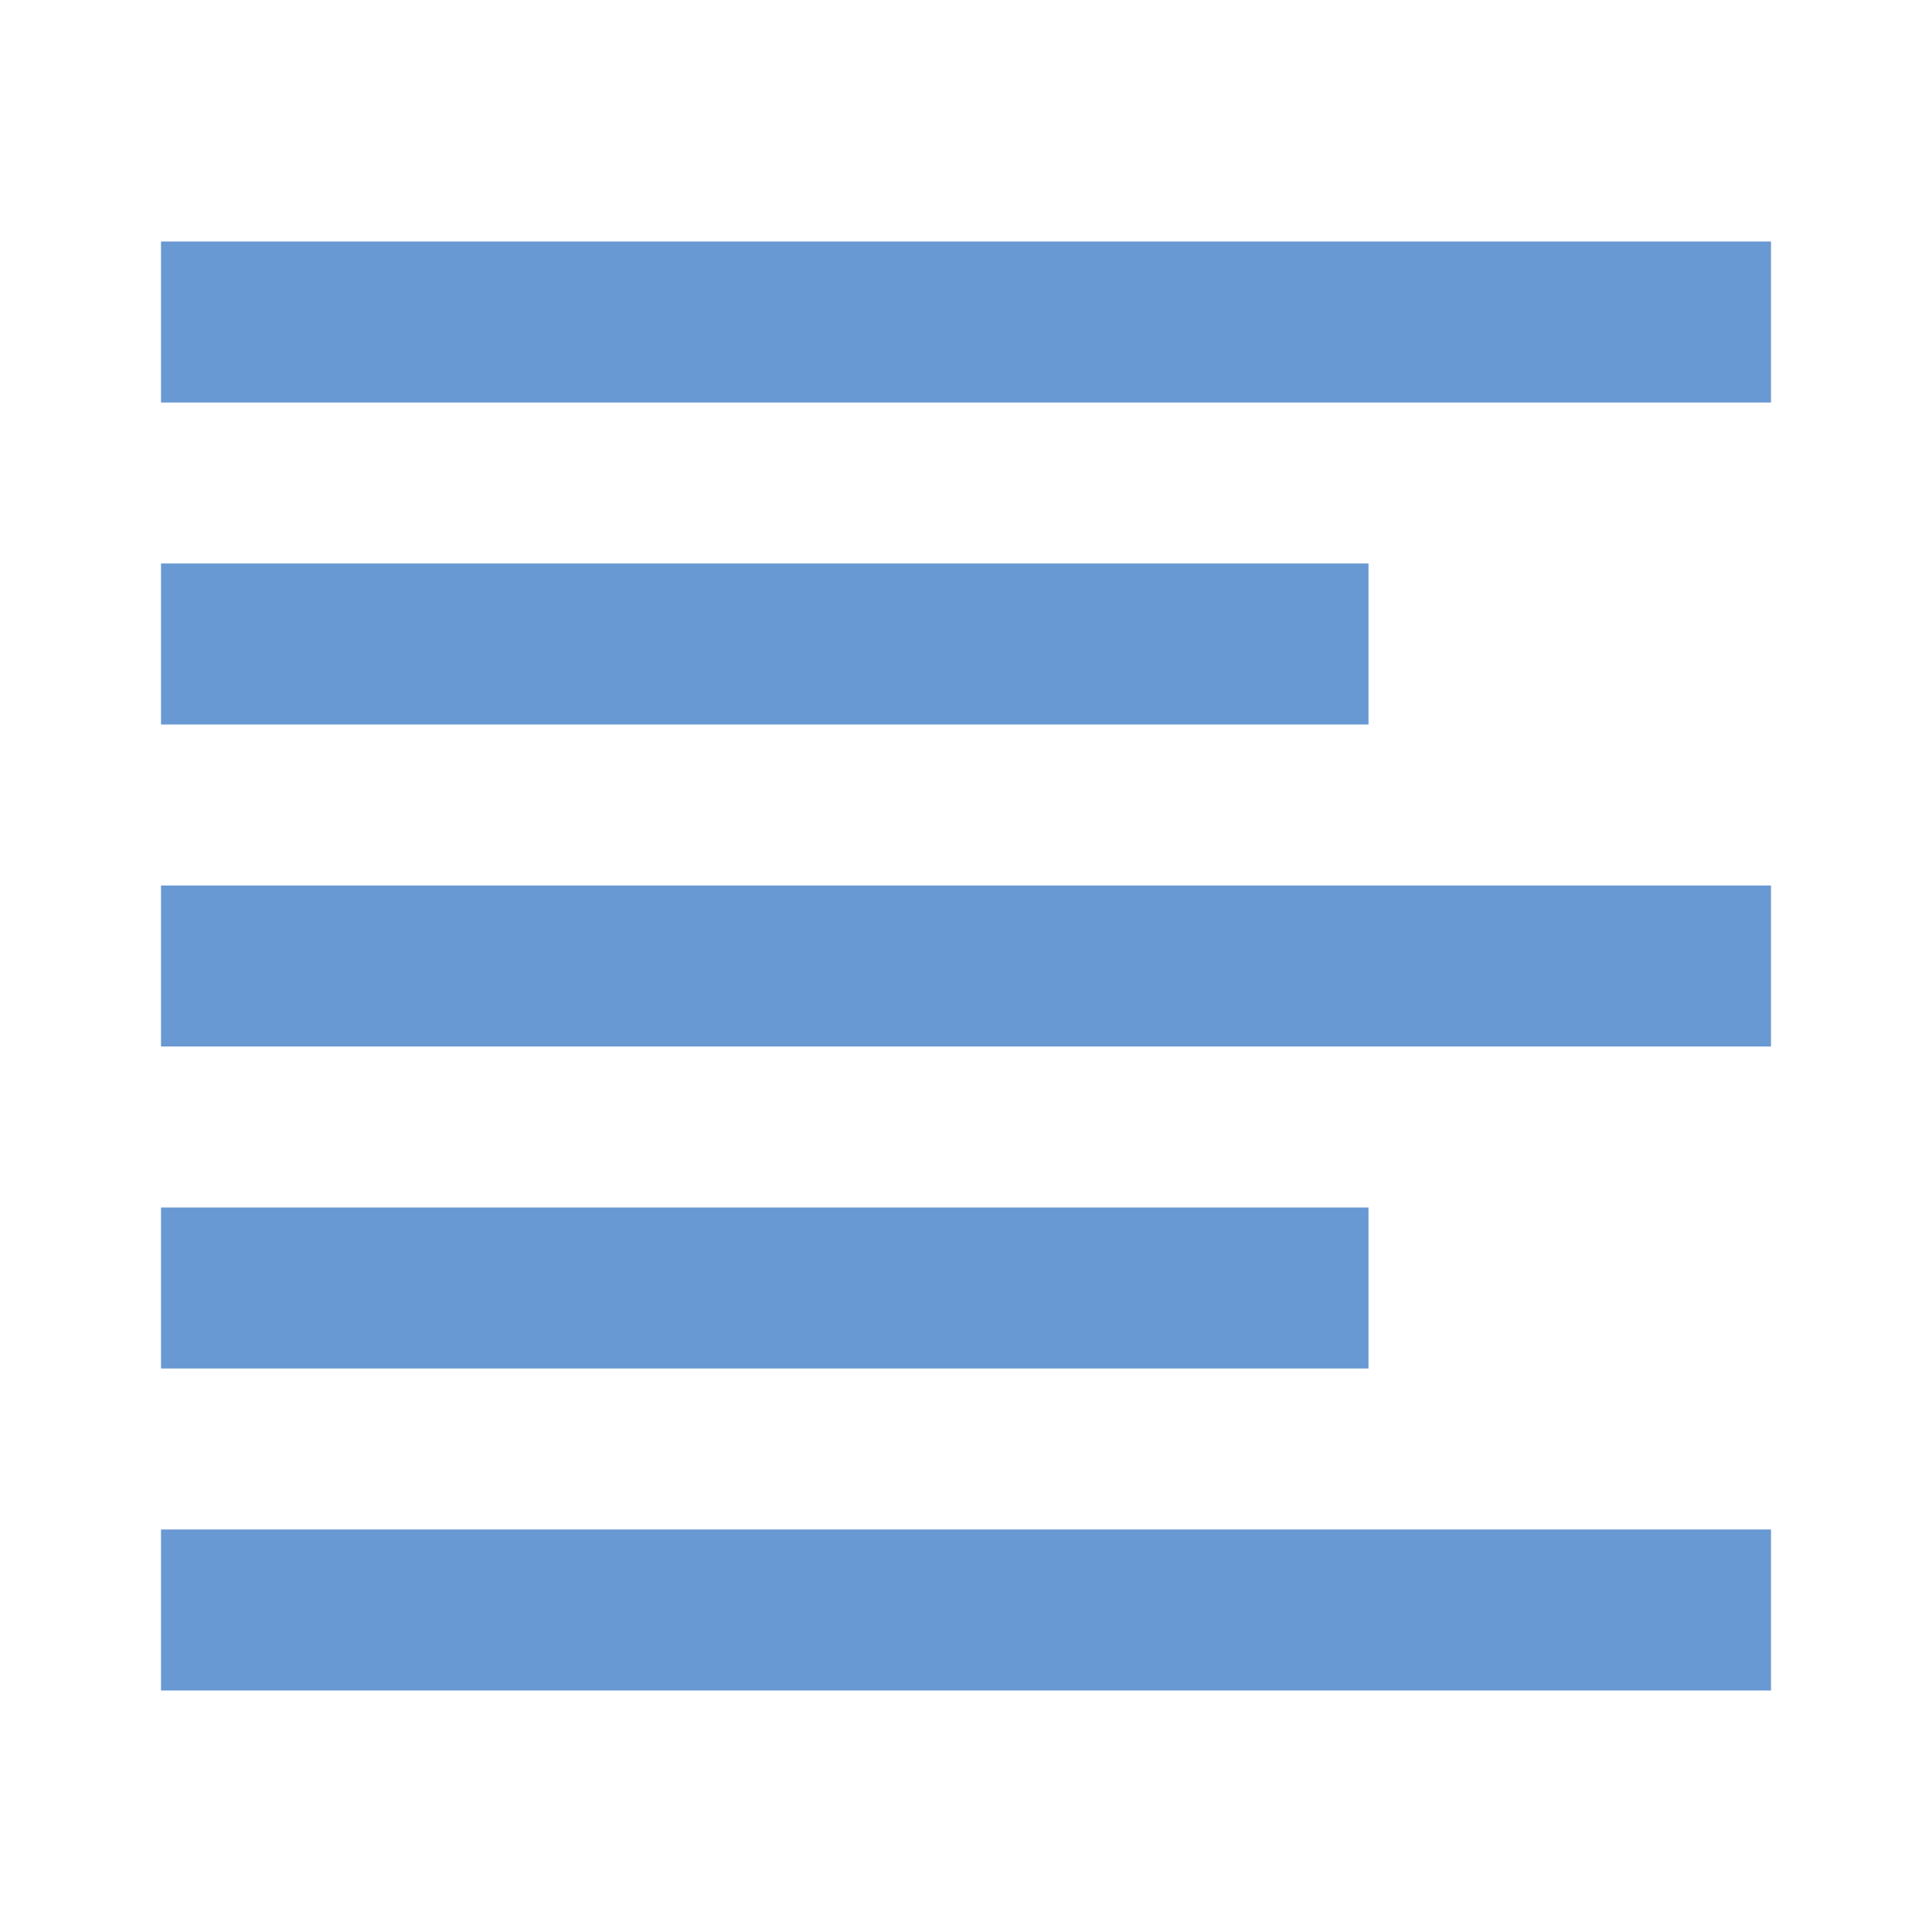
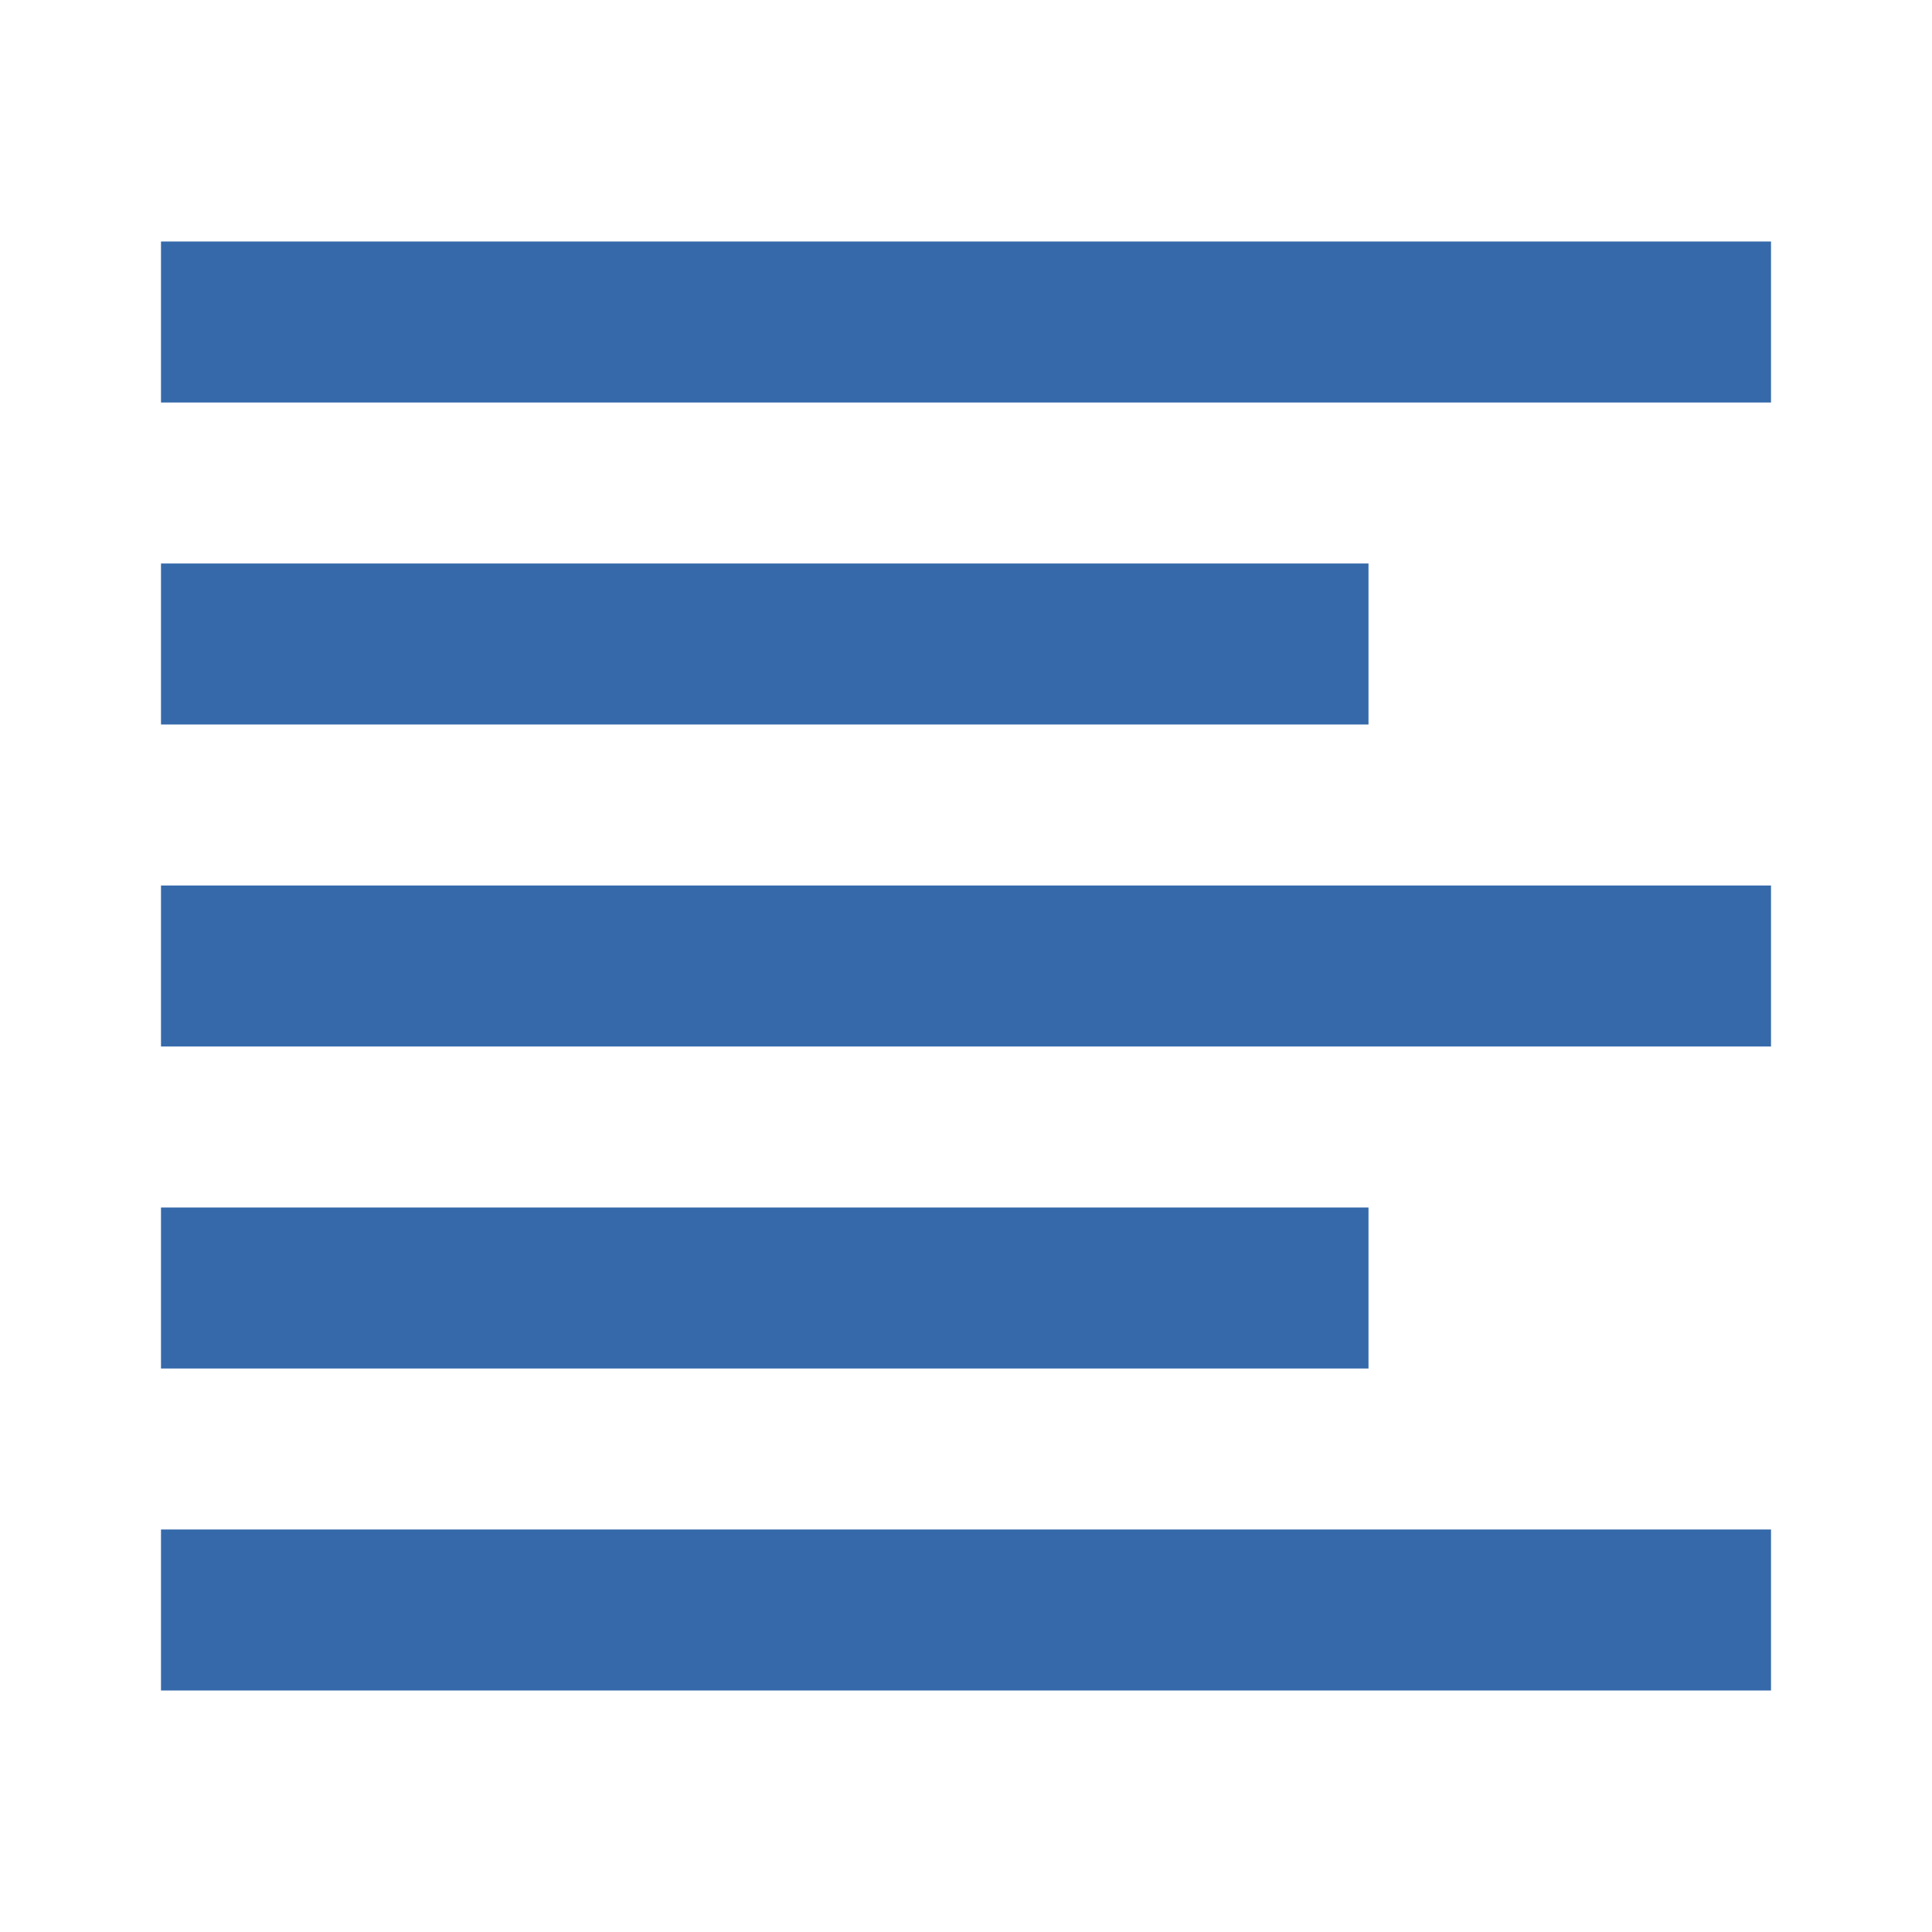
- <svg xmlns="http://www.w3.org/2000/svg" height="100px" width="100px" fill="#6999d3" version="1.0" x="0px" y="0px" viewBox="0 0 24 24" enable-background="new 0 0 24 24" xml:space="preserve">
-   <line fill="none" stroke="#6999d3" stroke-width="2" stroke-miterlimit="10" x1="2" y1="4" x2="22" y2="4" />
-   <line fill="none" stroke="#6999d3" stroke-width="2" stroke-miterlimit="10" x1="2" y1="8" x2="17" y2="8" />
-   <line fill="none" stroke="#6999d3" stroke-width="2" stroke-miterlimit="10" x1="2" y1="12" x2="22" y2="12" />
-   <line fill="none" stroke="#6999d3" stroke-width="2" stroke-miterlimit="10" x1="2" y1="16" x2="17" y2="16" />
-   <line fill="none" stroke="#6999d3" stroke-width="2" stroke-miterlimit="10" x1="2" y1="20" x2="22" y2="20" />
+ <svg xmlns="http://www.w3.org/2000/svg" height="100px" width="100px" fill="#3569aa" version="1.0" x="0px" y="0px" viewBox="0 0 24 24" enable-background="new 0 0 24 24" xml:space="preserve">
+   <line fill="none" stroke="#3569aa" stroke-width="2" stroke-miterlimit="10" x1="2" y1="4" x2="22" y2="4" />
+   <line fill="none" stroke="#3569aa" stroke-width="2" stroke-miterlimit="10" x1="2" y1="8" x2="17" y2="8" />
+   <line fill="none" stroke="#3569aa" stroke-width="2" stroke-miterlimit="10" x1="2" y1="12" x2="22" y2="12" />
+   <line fill="none" stroke="#3569aa" stroke-width="2" stroke-miterlimit="10" x1="2" y1="16" x2="17" y2="16" />
+   <line fill="none" stroke="#3569aa" stroke-width="2" stroke-miterlimit="10" x1="2" y1="20" x2="22" y2="20" />
</svg>
